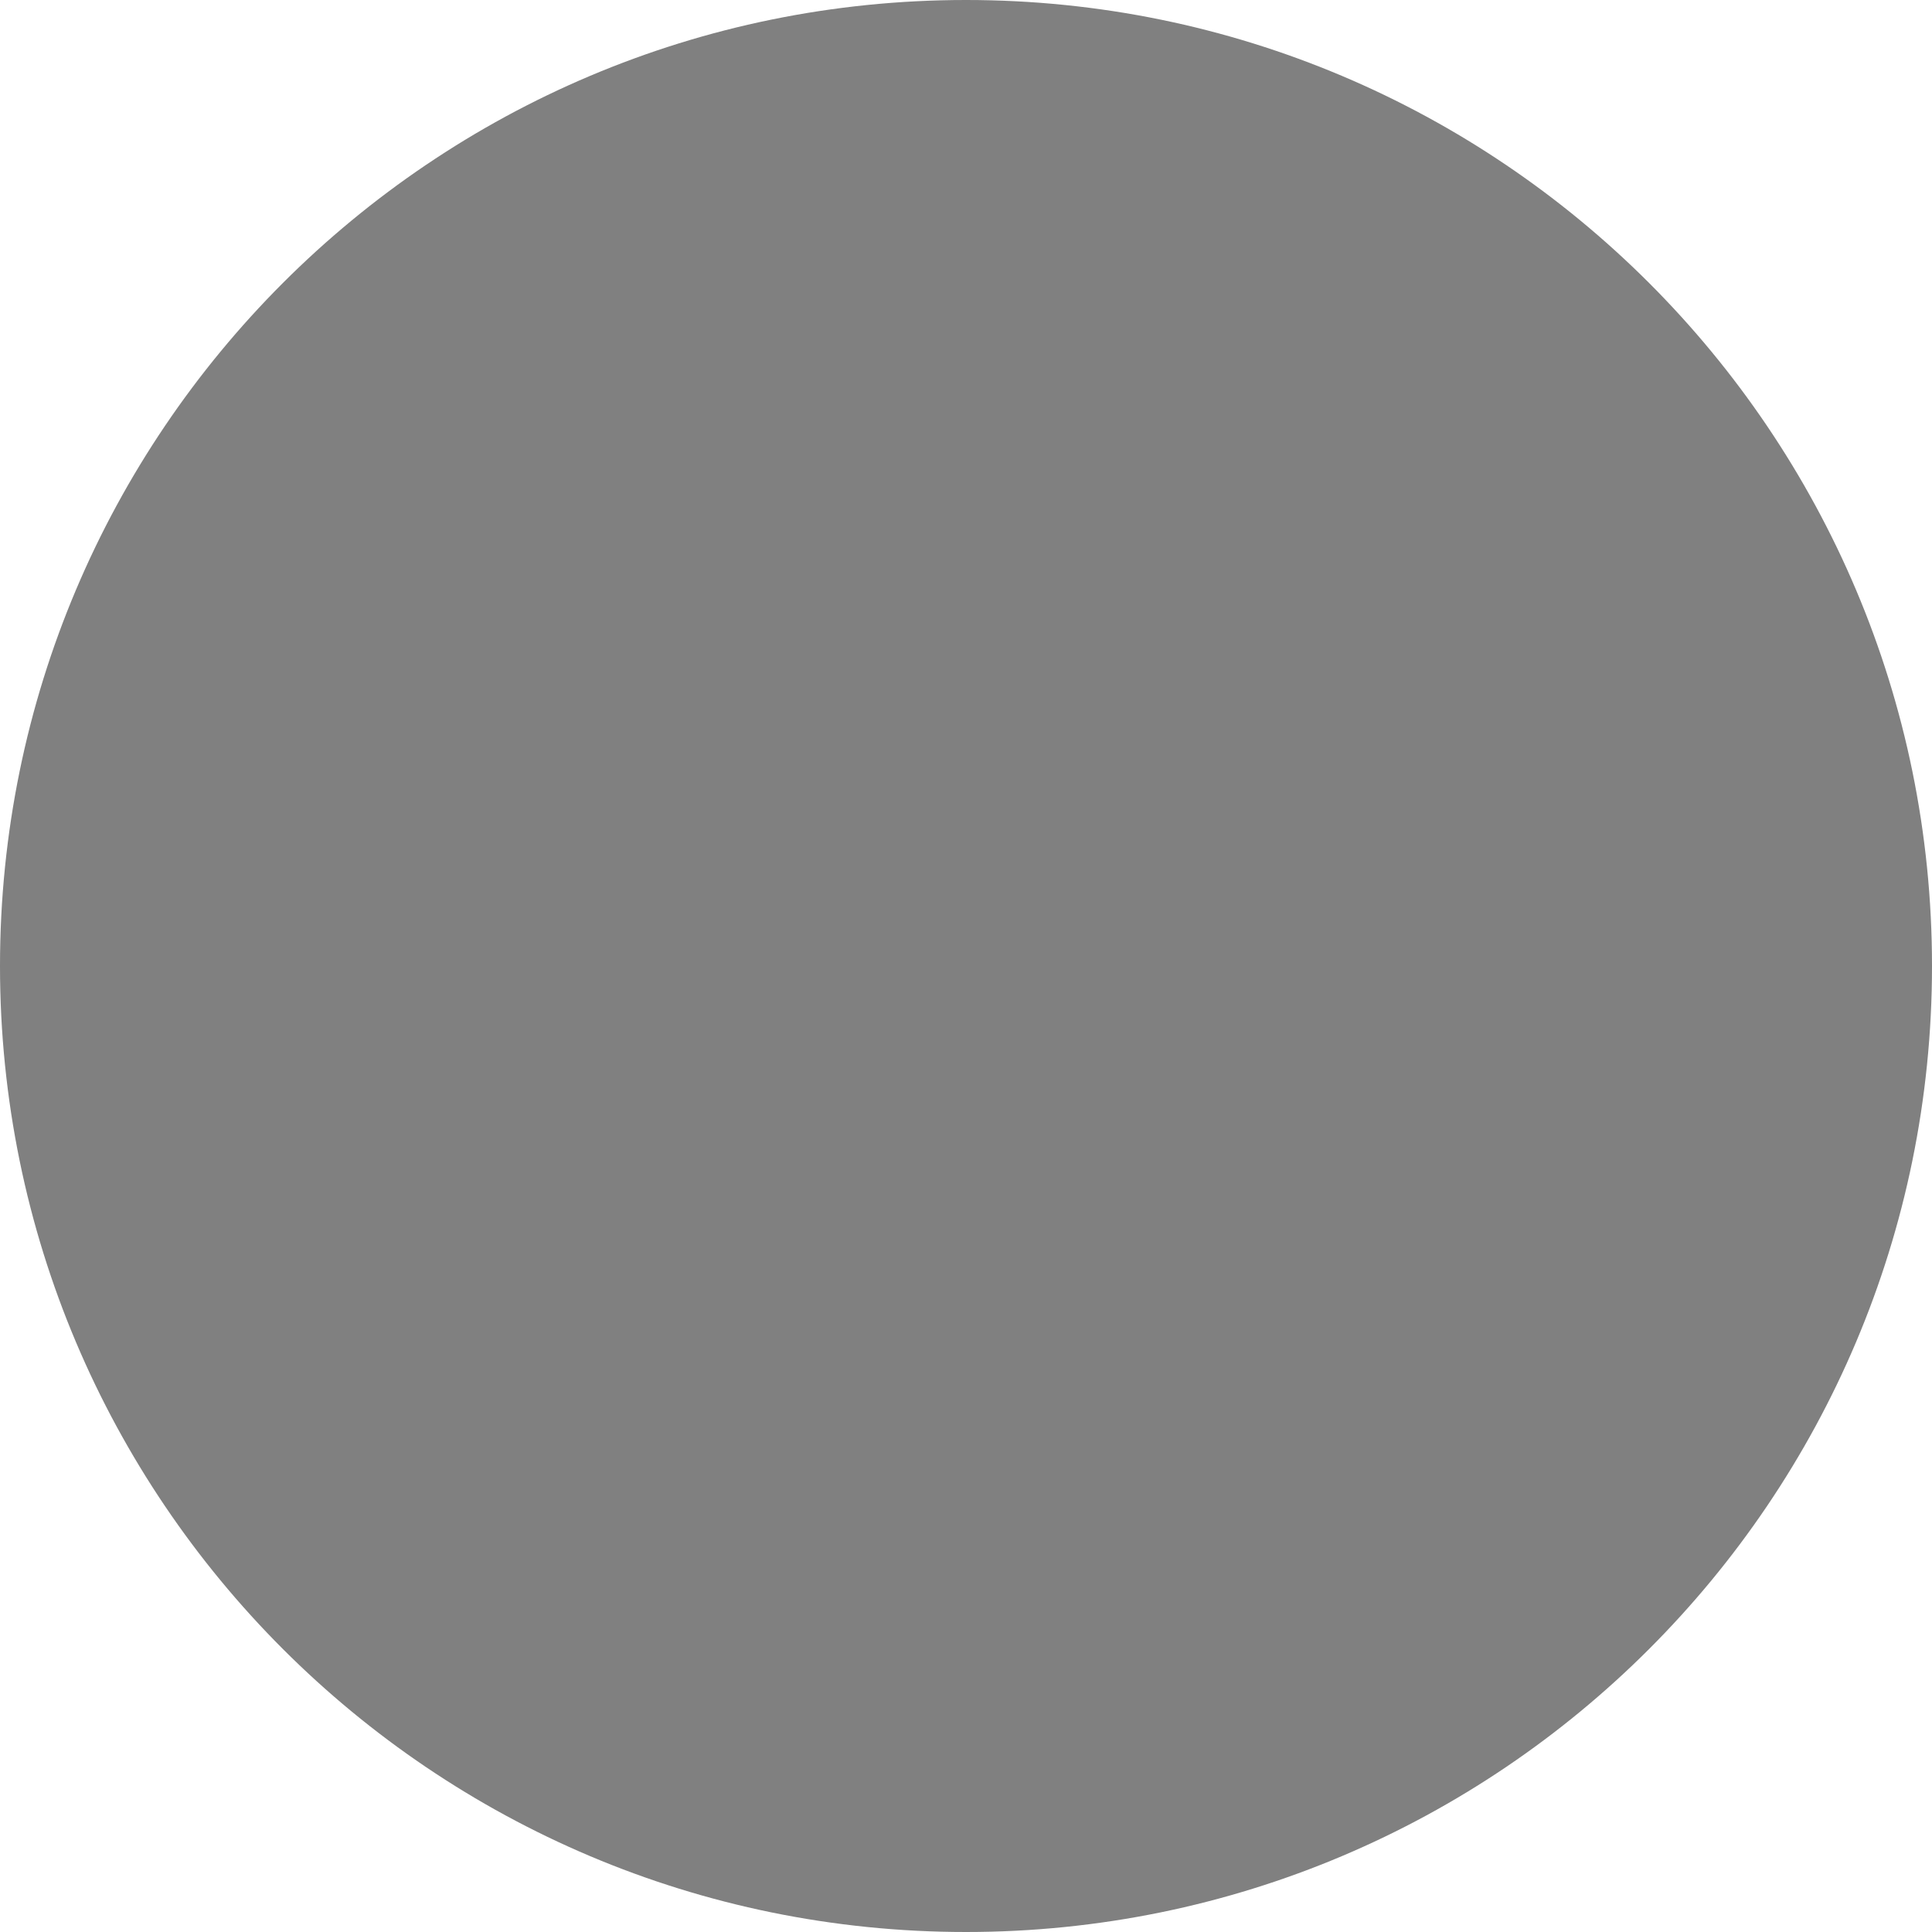
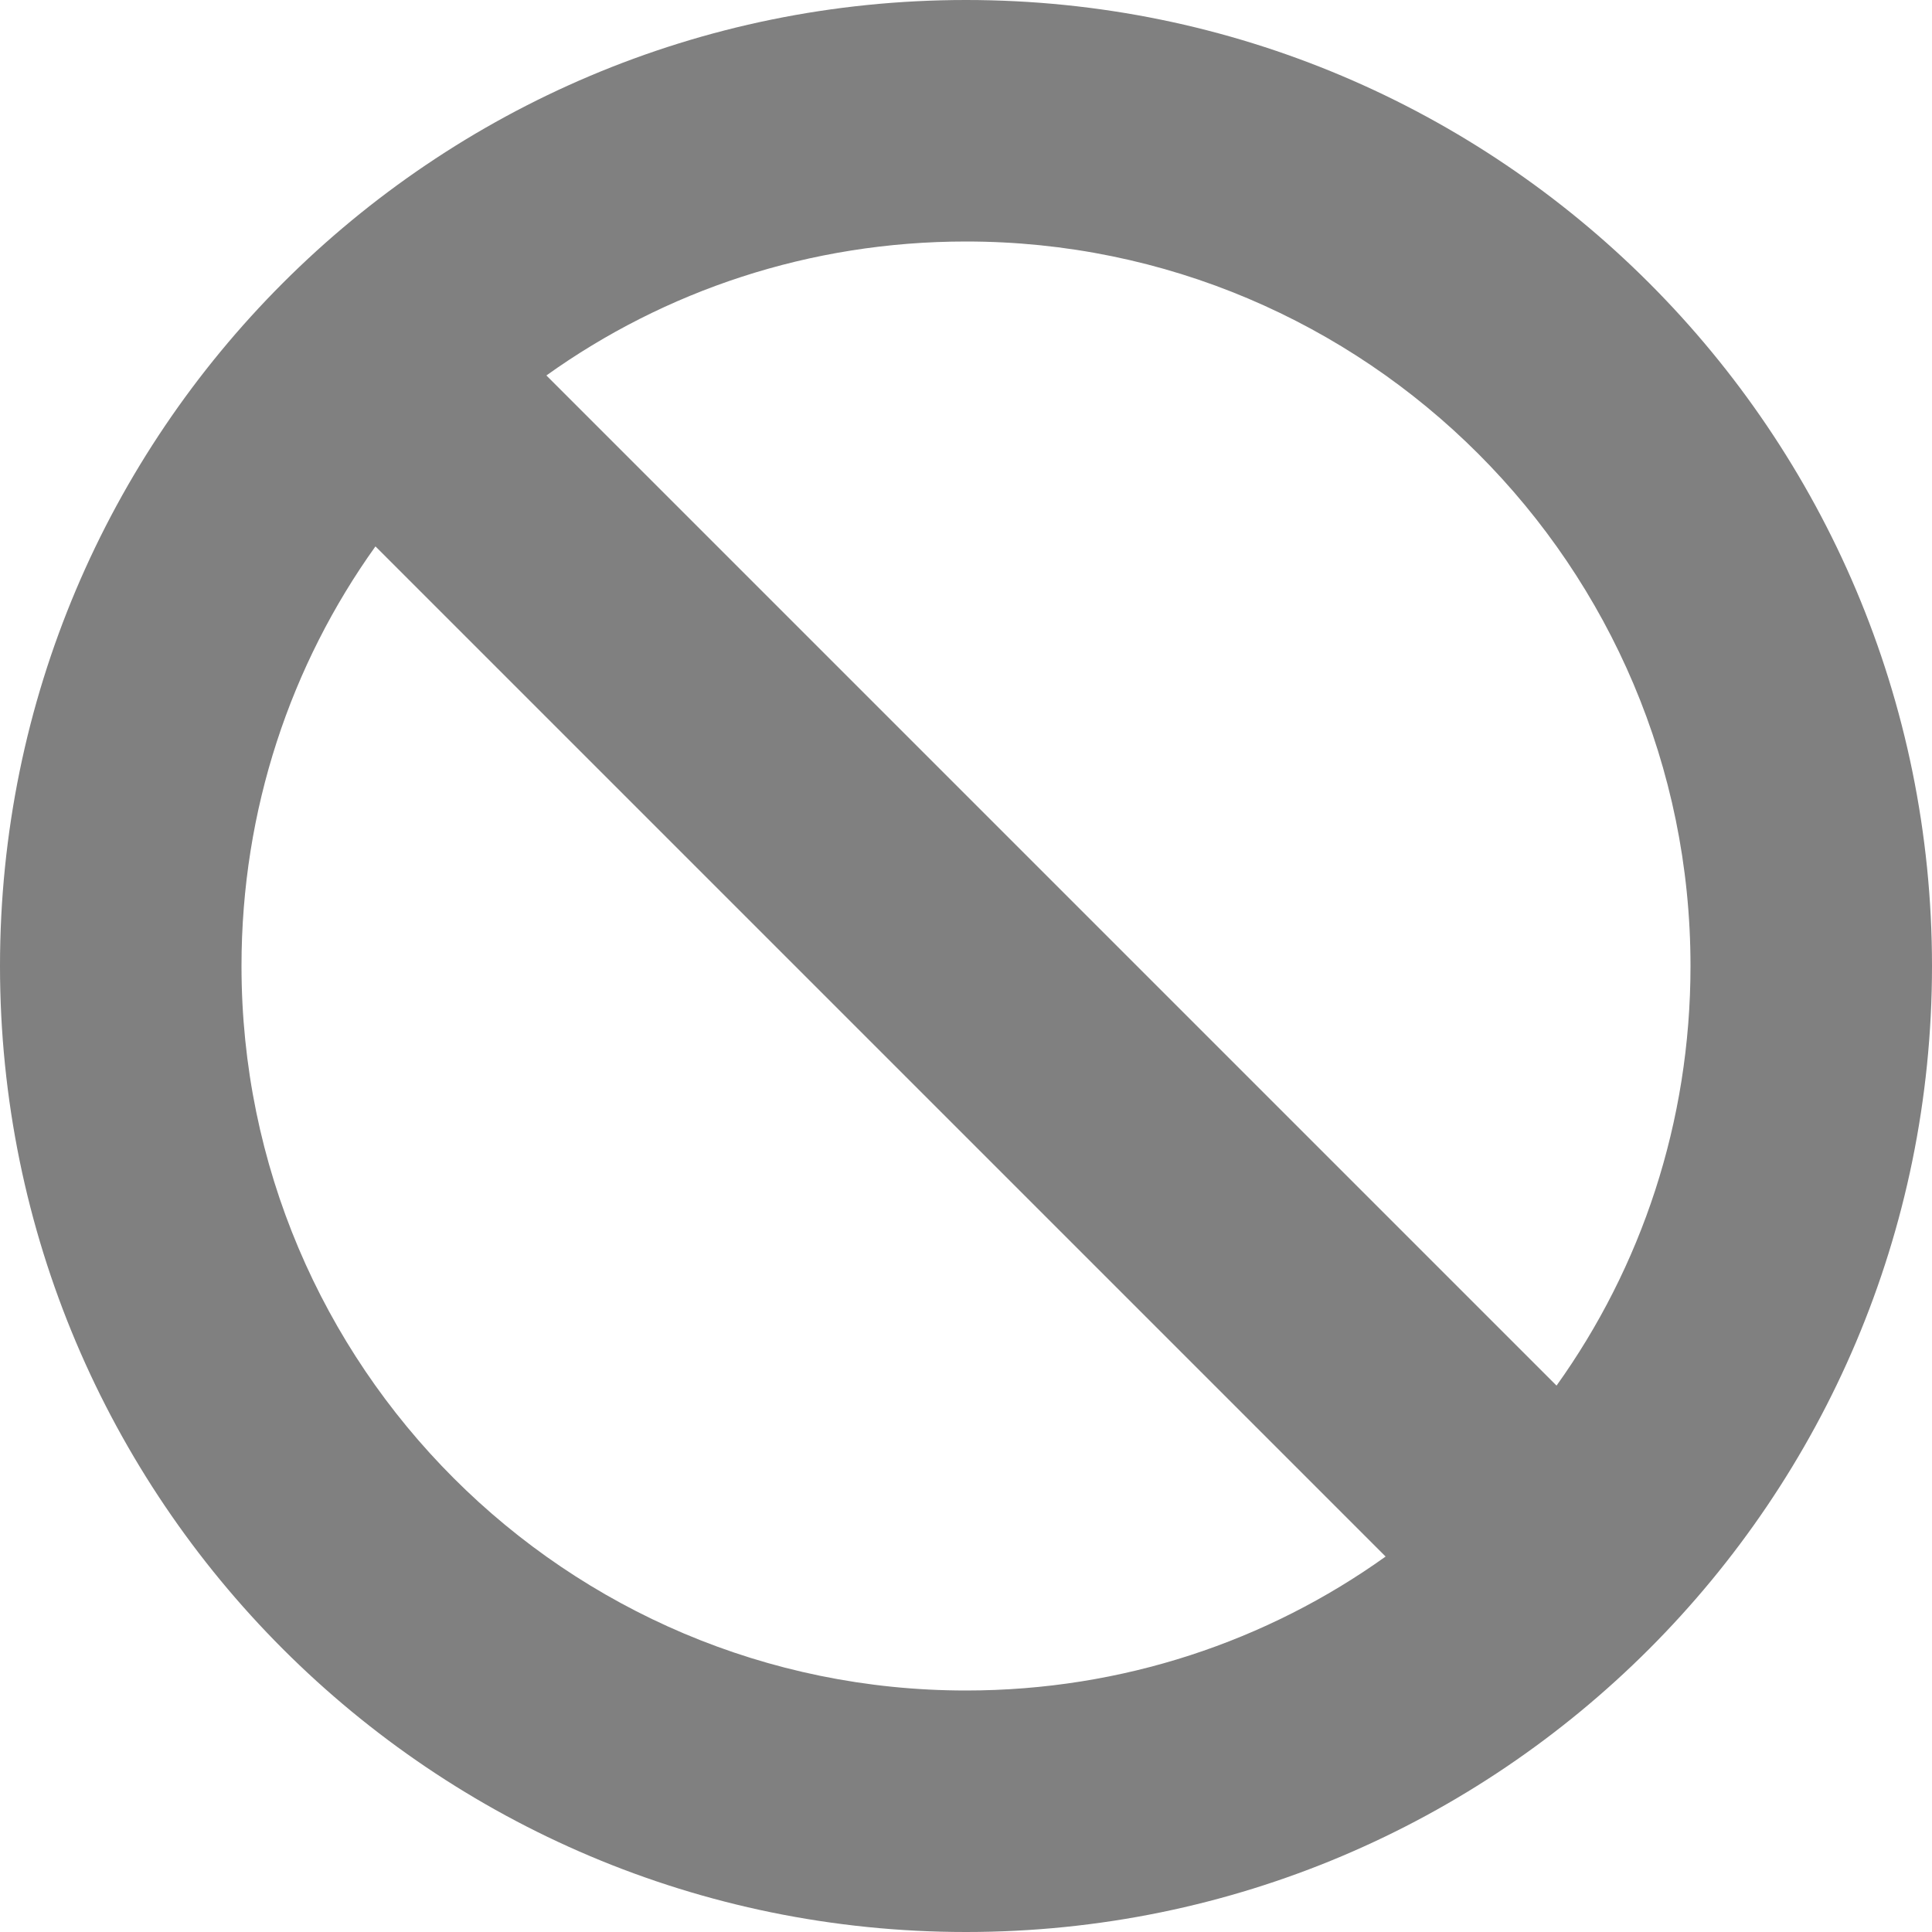
- <svg xmlns="http://www.w3.org/2000/svg" width="12" height="12" viewBox="0 0 12 12" preserveAspectRatio="xMinYMid meet" overflow="visible" id="svg4184" version="1.1">
-   <defs id="defs4190" />
-   <circle cx="6" cy="6" r="6" fill="#9C3" id="circle4186" style="fill:#808080" />
+ <svg xmlns="http://www.w3.org/2000/svg" viewBox="0 0 512 512" preserveAspectRatio="xMinYMid meet">
+   <path d="M367.2 412.5L99.5 144.8C77.1 176.1 64 214.5 64 256c0 106 86 192 192 192c41.5 0 79.9-13.1 111.2-35.5zm45.3-45.3C434.9 335.9 448 297.5 448 256c0-106-86-192-192-192c-41.5 0-79.9 13.1-111.2 35.5L412.5 367.2zM0 256a256 256 0 1 1 512 0A256 256 0 1 1 0 256z" fill="#808080" />
</svg>
